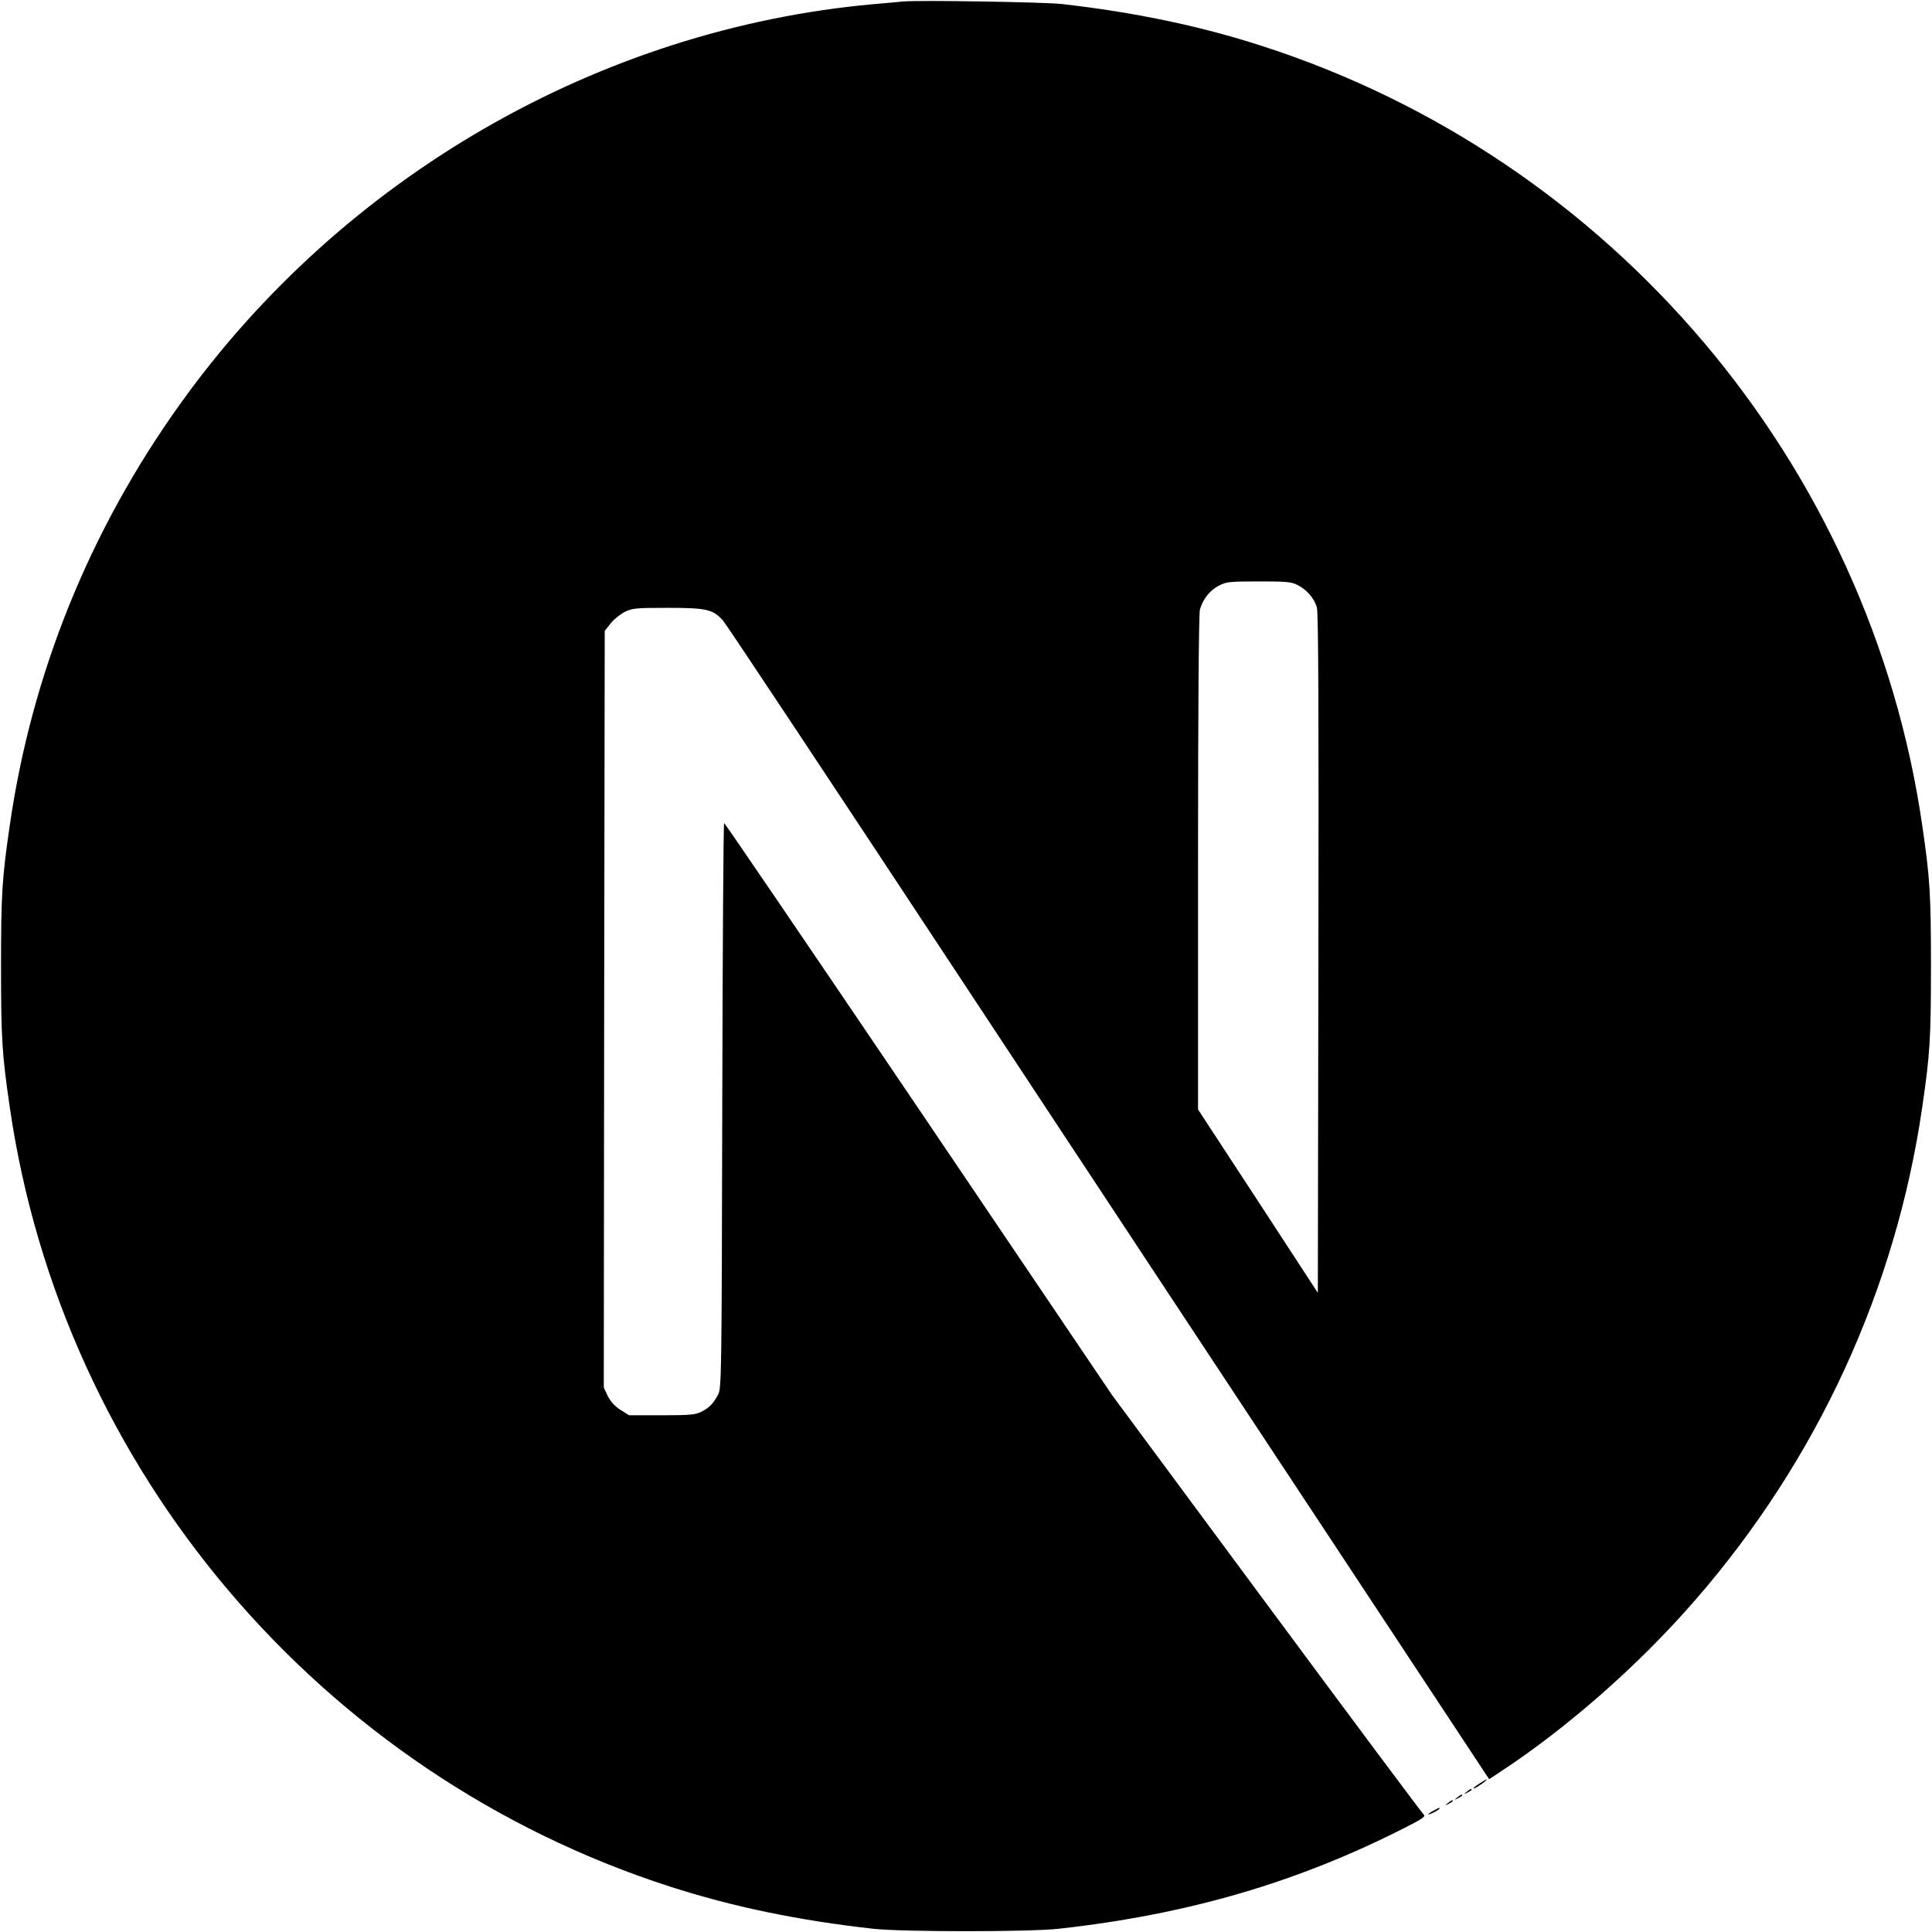
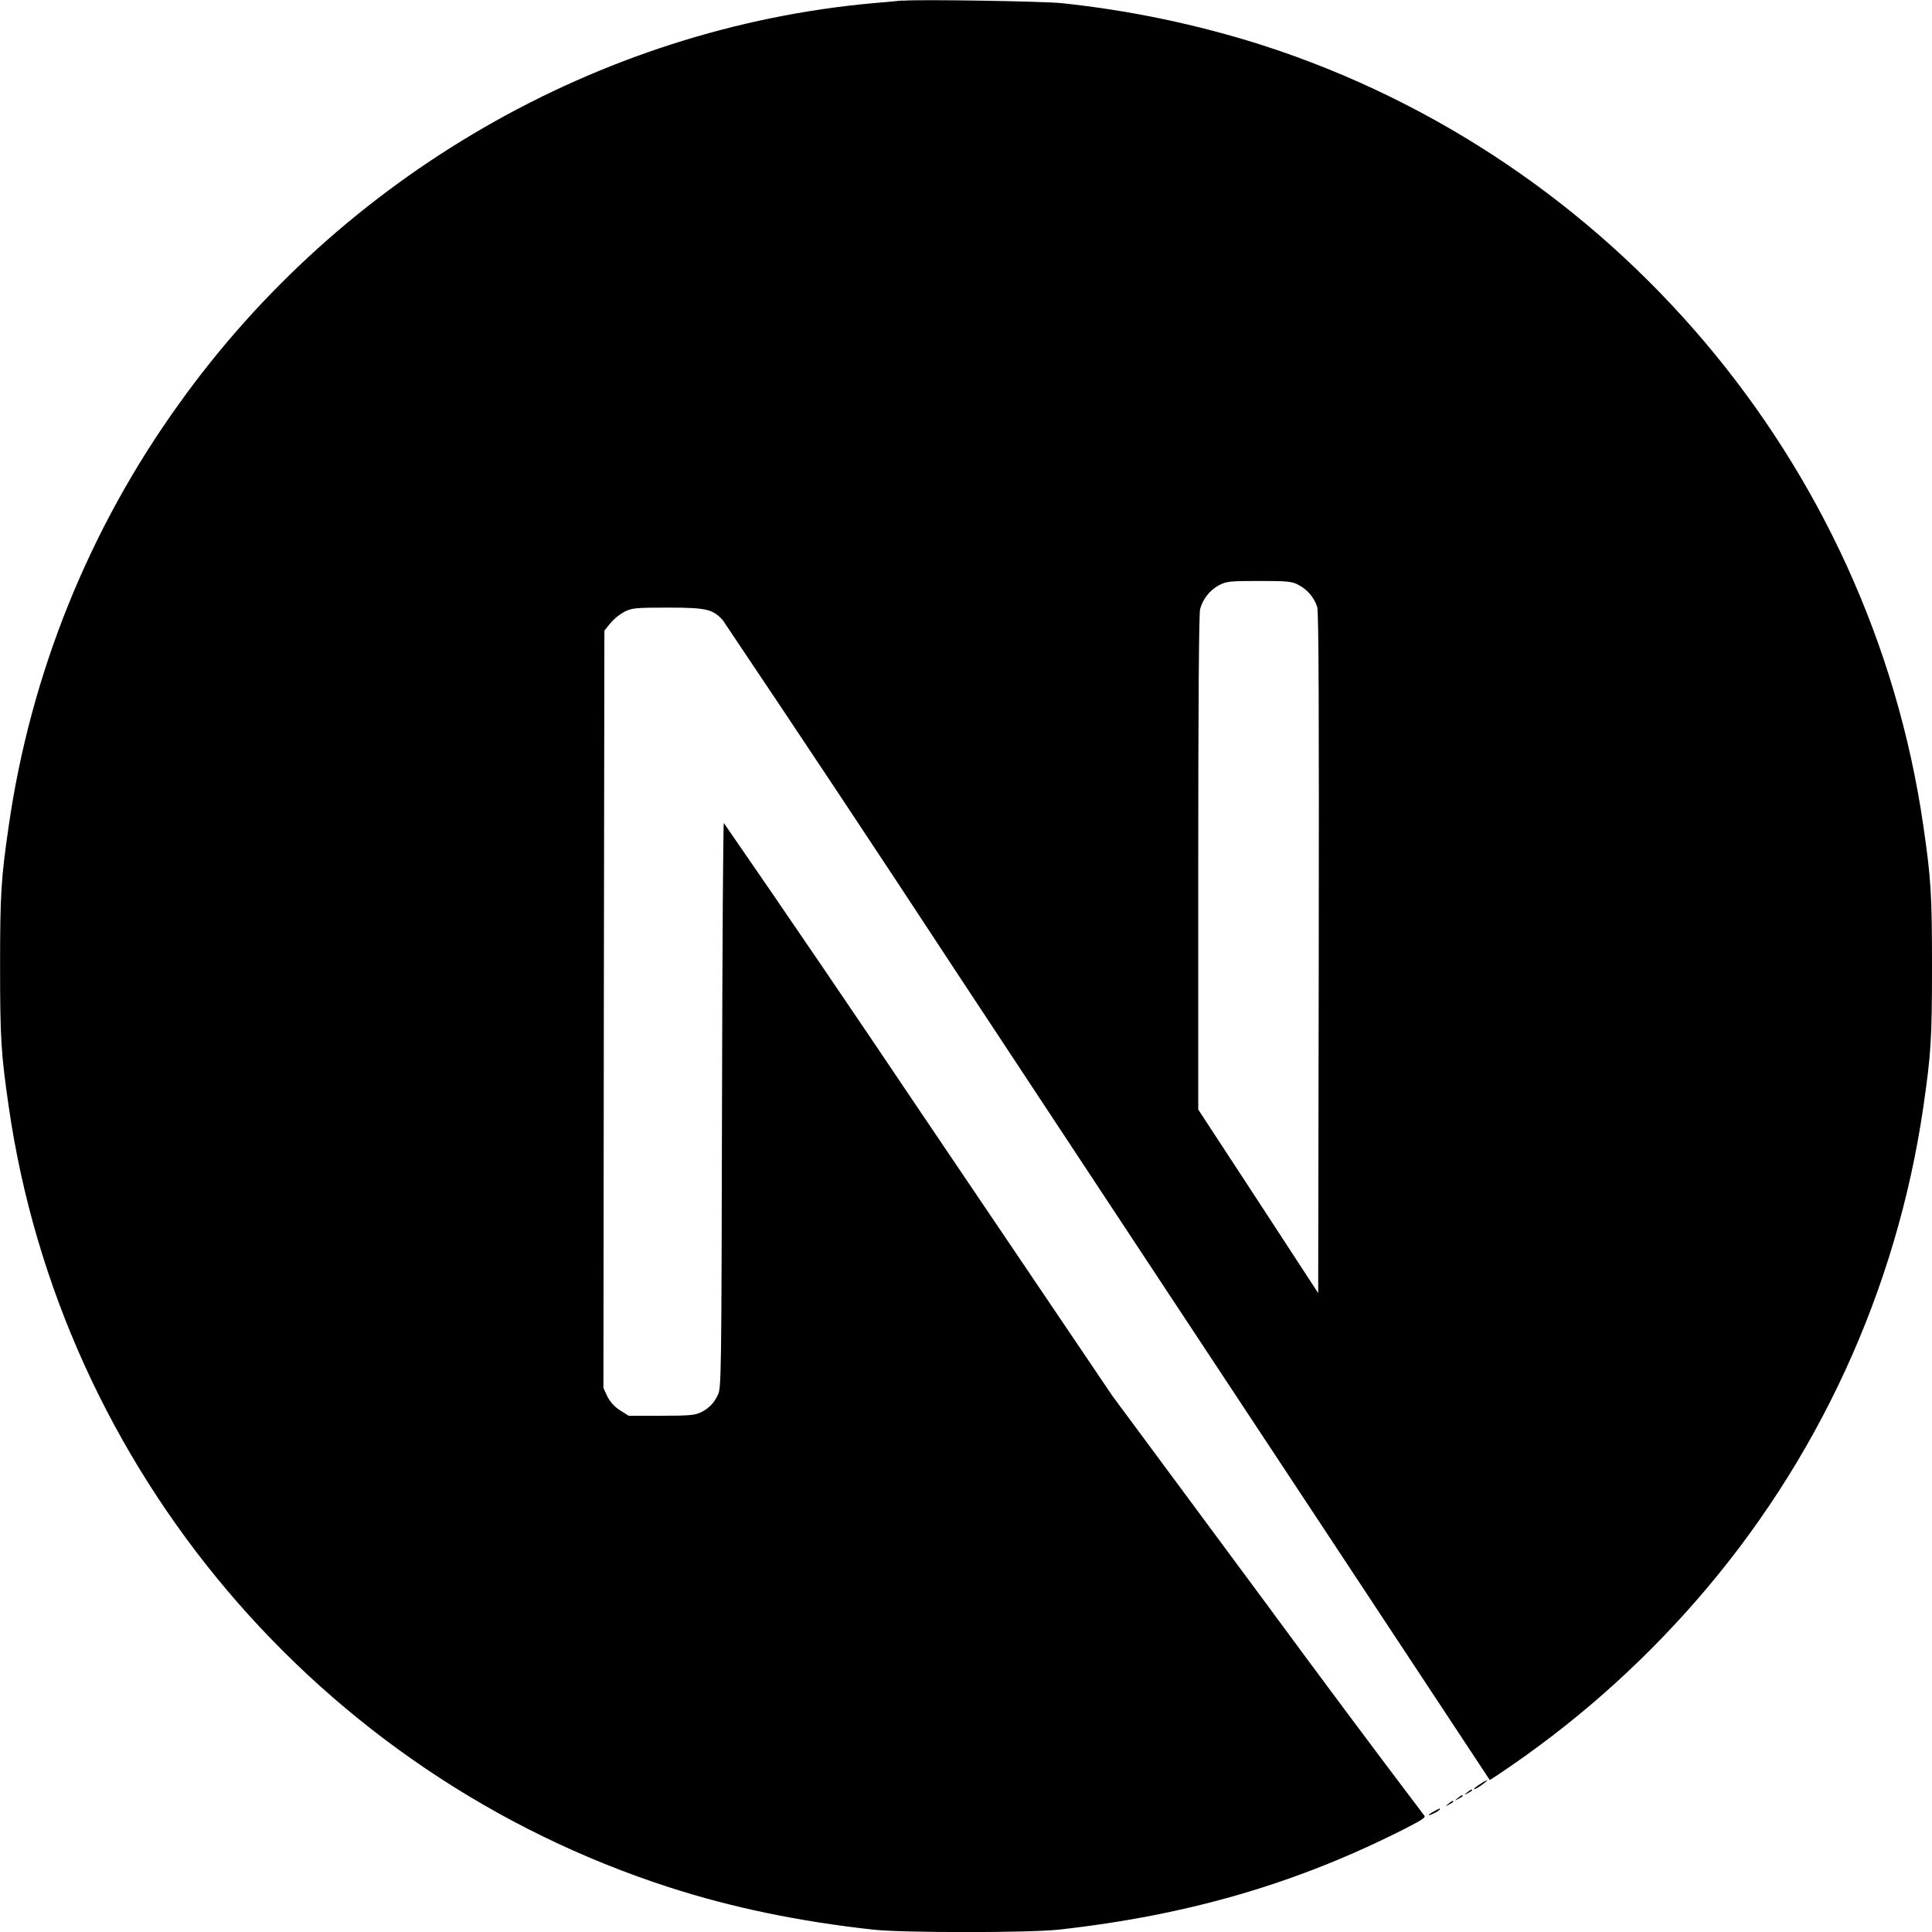
- <svg xmlns="http://www.w3.org/2000/svg" height="1024pt" viewBox=".5 -.2 1023 1024.1" width="1024pt">
-   <path d="m478.5.6c-2.2.2-9.2.9-15.5 1.4-145.3 13.1-281.4 91.5-367.6 212-48 67-78.7 143-90.3 223.5-4.1 28.1-4.6 36.4-4.6 74.5s.5 46.4 4.6 74.5c27.8 192.1 164.5 353.5 349.9 413.3 33.2 10.7 68.2 18 108 22.4 15.5 1.7 82.5 1.7 98 0 68.7-7.6 126.9-24.6 184.3-53.9 8.8-4.5 10.5-5.7 9.3-6.7-.8-.6-38.3-50.9-83.3-111.7l-81.8-110.5-102.5-151.7c-56.4-83.4-102.8-151.6-103.2-151.6-.4-.1-.8 67.3-1 149.6-.3 144.1-.4 149.9-2.2 153.3-2.6 4.9-4.6 6.9-8.8 9.1-3.2 1.6-6 1.9-21.1 1.9h-17.3l-4.6-2.9c-3-1.9-5.2-4.4-6.7-7.3l-2.1-4.5.2-200.5.3-200.6 3.1-3.9c1.6-2.1 5-4.8 7.4-6.1 4.1-2 5.7-2.2 23-2.2 20.4 0 23.8.8 29.1 6.6 1.5 1.6 57 85.2 123.4 185.9s157.2 238.2 201.8 305.7l81 122.7 4.1-2.7c36.3-23.6 74.7-57.2 105.1-92.2 64.7-74.3 106.4-164.9 120.4-261.5 4.1-28.1 4.6-36.4 4.6-74.5s-.5-46.4-4.6-74.5c-27.8-192.1-164.5-353.5-349.9-413.3-32.7-10.6-67.5-17.9-106.5-22.3-9.6-1-75.7-2.1-84-1.3zm209.4 309.4c4.8 2.4 8.7 7 10.1 11.8.8 2.6 1 58.2.8 183.5l-.3 179.8-31.7-48.6-31.8-48.6v-130.7c0-84.5.4-132 1-134.3 1.6-5.6 5.1-10 9.9-12.6 4.1-2.1 5.6-2.3 21.3-2.3 14.8 0 17.4.2 20.7 2z" />
-   <path d="m784.3 945.1c-3.5 2.2-4.6 3.7-1.5 2 2.2-1.3 5.8-4 5.2-4.1-.3 0-2 1-3.7 2.1zm-6.9 4.5c-1.8 1.4-1.8 1.5.4.4 1.2-.6 2.2-1.3 2.2-1.5 0-.8-.5-.6-2.6 1.1zm-5 3c-1.8 1.4-1.8 1.5.4.4 1.2-.6 2.2-1.3 2.2-1.5 0-.8-.5-.6-2.6 1.1zm-5 3c-1.8 1.4-1.8 1.5.4.4 1.2-.6 2.2-1.3 2.2-1.5 0-.8-.5-.6-2.6 1.1zm-7.6 4c-3.8 2-3.6 2.8.2.9 1.7-.9 3-1.8 3-2 0-.7-.1-.6-3.2 1.1z" />
+ <svg xmlns="http://www.w3.org/2000/svg" fill="#000000" viewBox="0 0 24 24" role="img">
+   <g id="SVGRepo_bgCarrier" stroke-width="0" />
+   <g id="SVGRepo_tracerCarrier" stroke-linecap="round" stroke-linejoin="round" />
+   <g id="SVGRepo_iconCarrier">
+     <path d="M17.813 22.502c-.089.047-.084.066.005.021a.228.228 0 0 0 .07-.047c0-.016-.002-.014-.075.026zm.178-.094c-.042.033-.042.035.009.009.028-.014.052-.03.052-.035 0-.019-.012-.014-.061.026zm.117-.071c-.042.033-.042.035.009.009.028-.014.052-.03.052-.035 0-.019-.012-.014-.061.026zm.117-.07c-.042.033-.042.035.009.009.028-.014.052-.03.052-.035 0-.019-.012-.014-.061.026zm.162-.105c-.082.052-.108.087-.035.047.052-.03.136-.094.122-.096a.466.466 0 0 0-.087.049zM11.214.006c-.052.005-.216.021-.364.033-3.408.307-6.601 2.146-8.623 4.973a11.876 11.876 0 0 0-2.118 5.243c-.096.659-.108.854-.108 1.748s.012 1.088.108 1.748c.652 4.506 3.859 8.292 8.208 9.695.779.251 1.6.422 2.533.525.364.04 1.935.04 2.299 0 1.611-.178 2.977-.577 4.323-1.264.206-.106.246-.134.218-.157a231.73 231.73 0 0 1-1.954-2.62l-1.919-2.592-2.404-3.558a332.01 332.01 0 0 0-2.421-3.556c-.009-.002-.019 1.579-.023 3.509-.007 3.38-.009 3.516-.052 3.596a.424.424 0 0 1-.206.213c-.075.038-.141.045-.495.045H7.81l-.108-.068a.442.442 0 0 1-.157-.171l-.049-.106.005-4.703.007-4.705.073-.091a.637.637 0 0 1 .174-.143c.096-.047.134-.052.54-.052.479 0 .558.019.683.155a466.83 466.83 0 0 1 2.895 4.361c1.558 2.362 3.687 5.587 4.734 7.171l1.9 2.878.096-.063a12.34 12.34 0 0 0 2.465-2.163 11.94 11.94 0 0 0 2.824-6.134c.096-.659.108-.854.108-1.748s-.012-1.088-.108-1.748c-.652-4.506-3.859-8.292-8.208-9.695a12.552 12.552 0 0 0-2.498-.523c-.225-.023-1.776-.049-1.97-.03zm4.912 7.258a.471.471 0 0 1 .237.277c.019.061.023 1.365.019 4.304l-.007 4.218-.744-1.14-.746-1.14v-3.066c0-1.982.009-3.096.023-3.15a.484.484 0 0 1 .232-.296c.096-.049.131-.054.5-.054.347 0 .408.005.486.047z" />
+   </g>
</svg>
